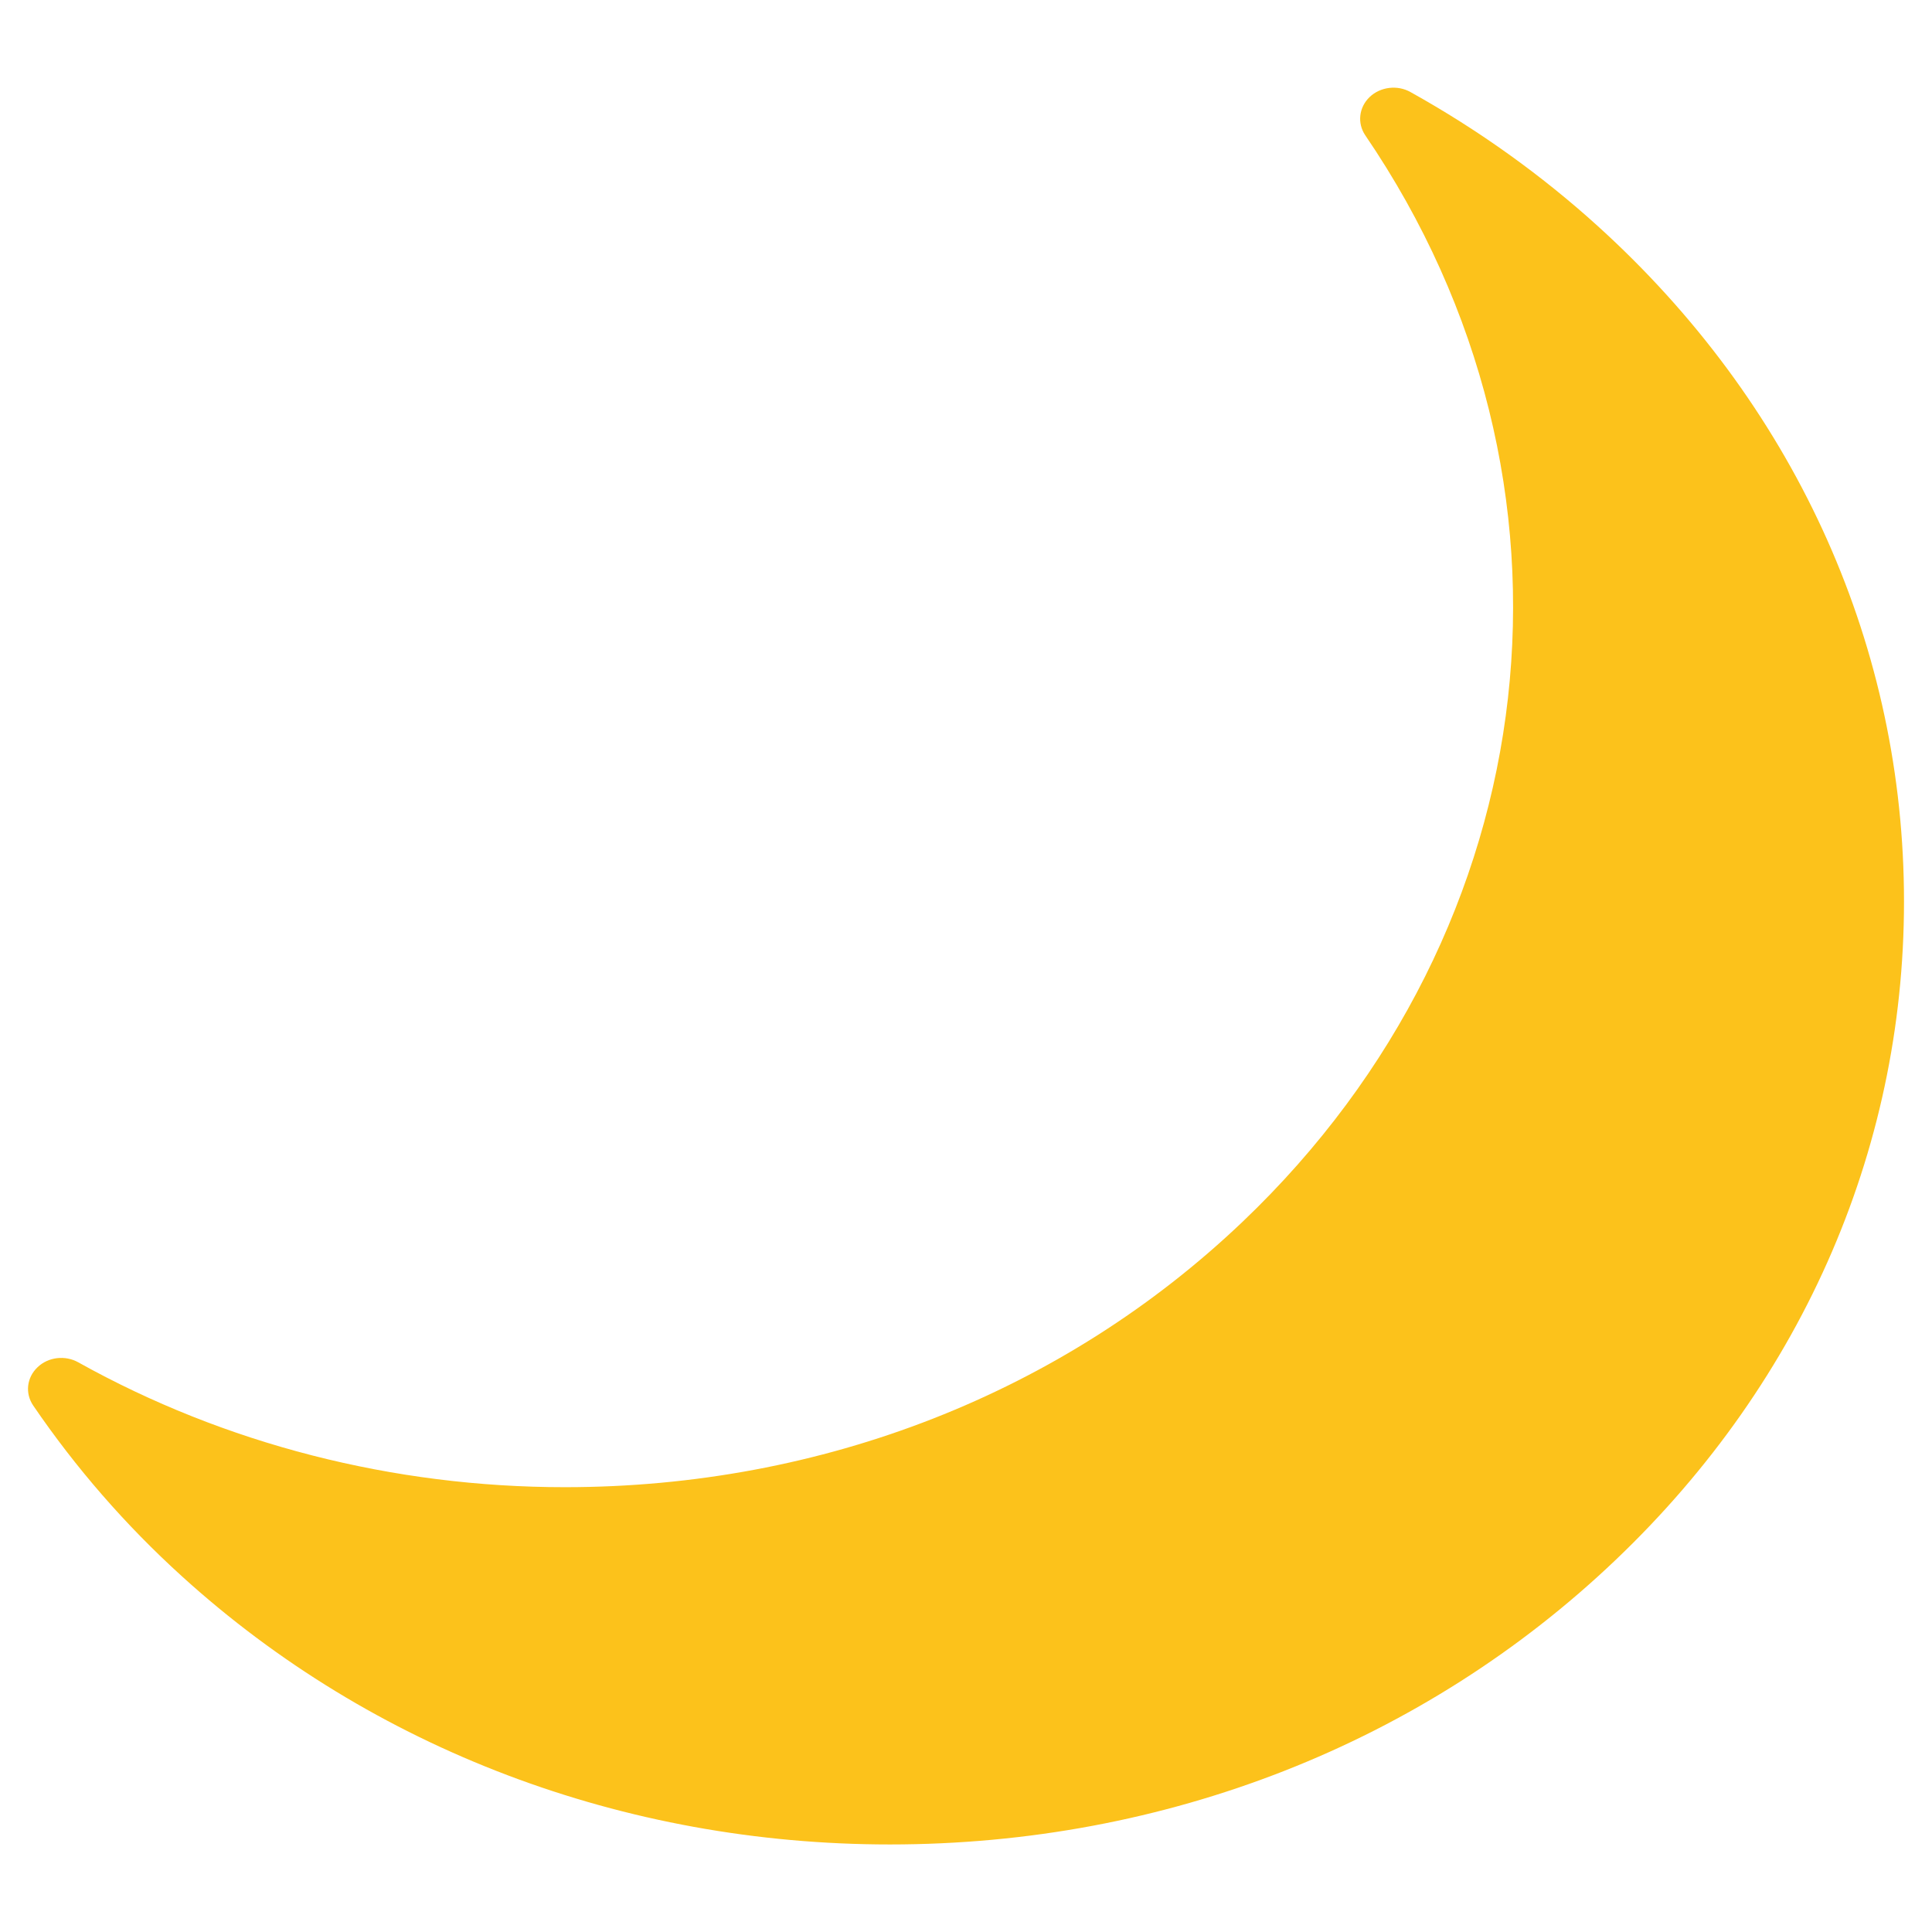
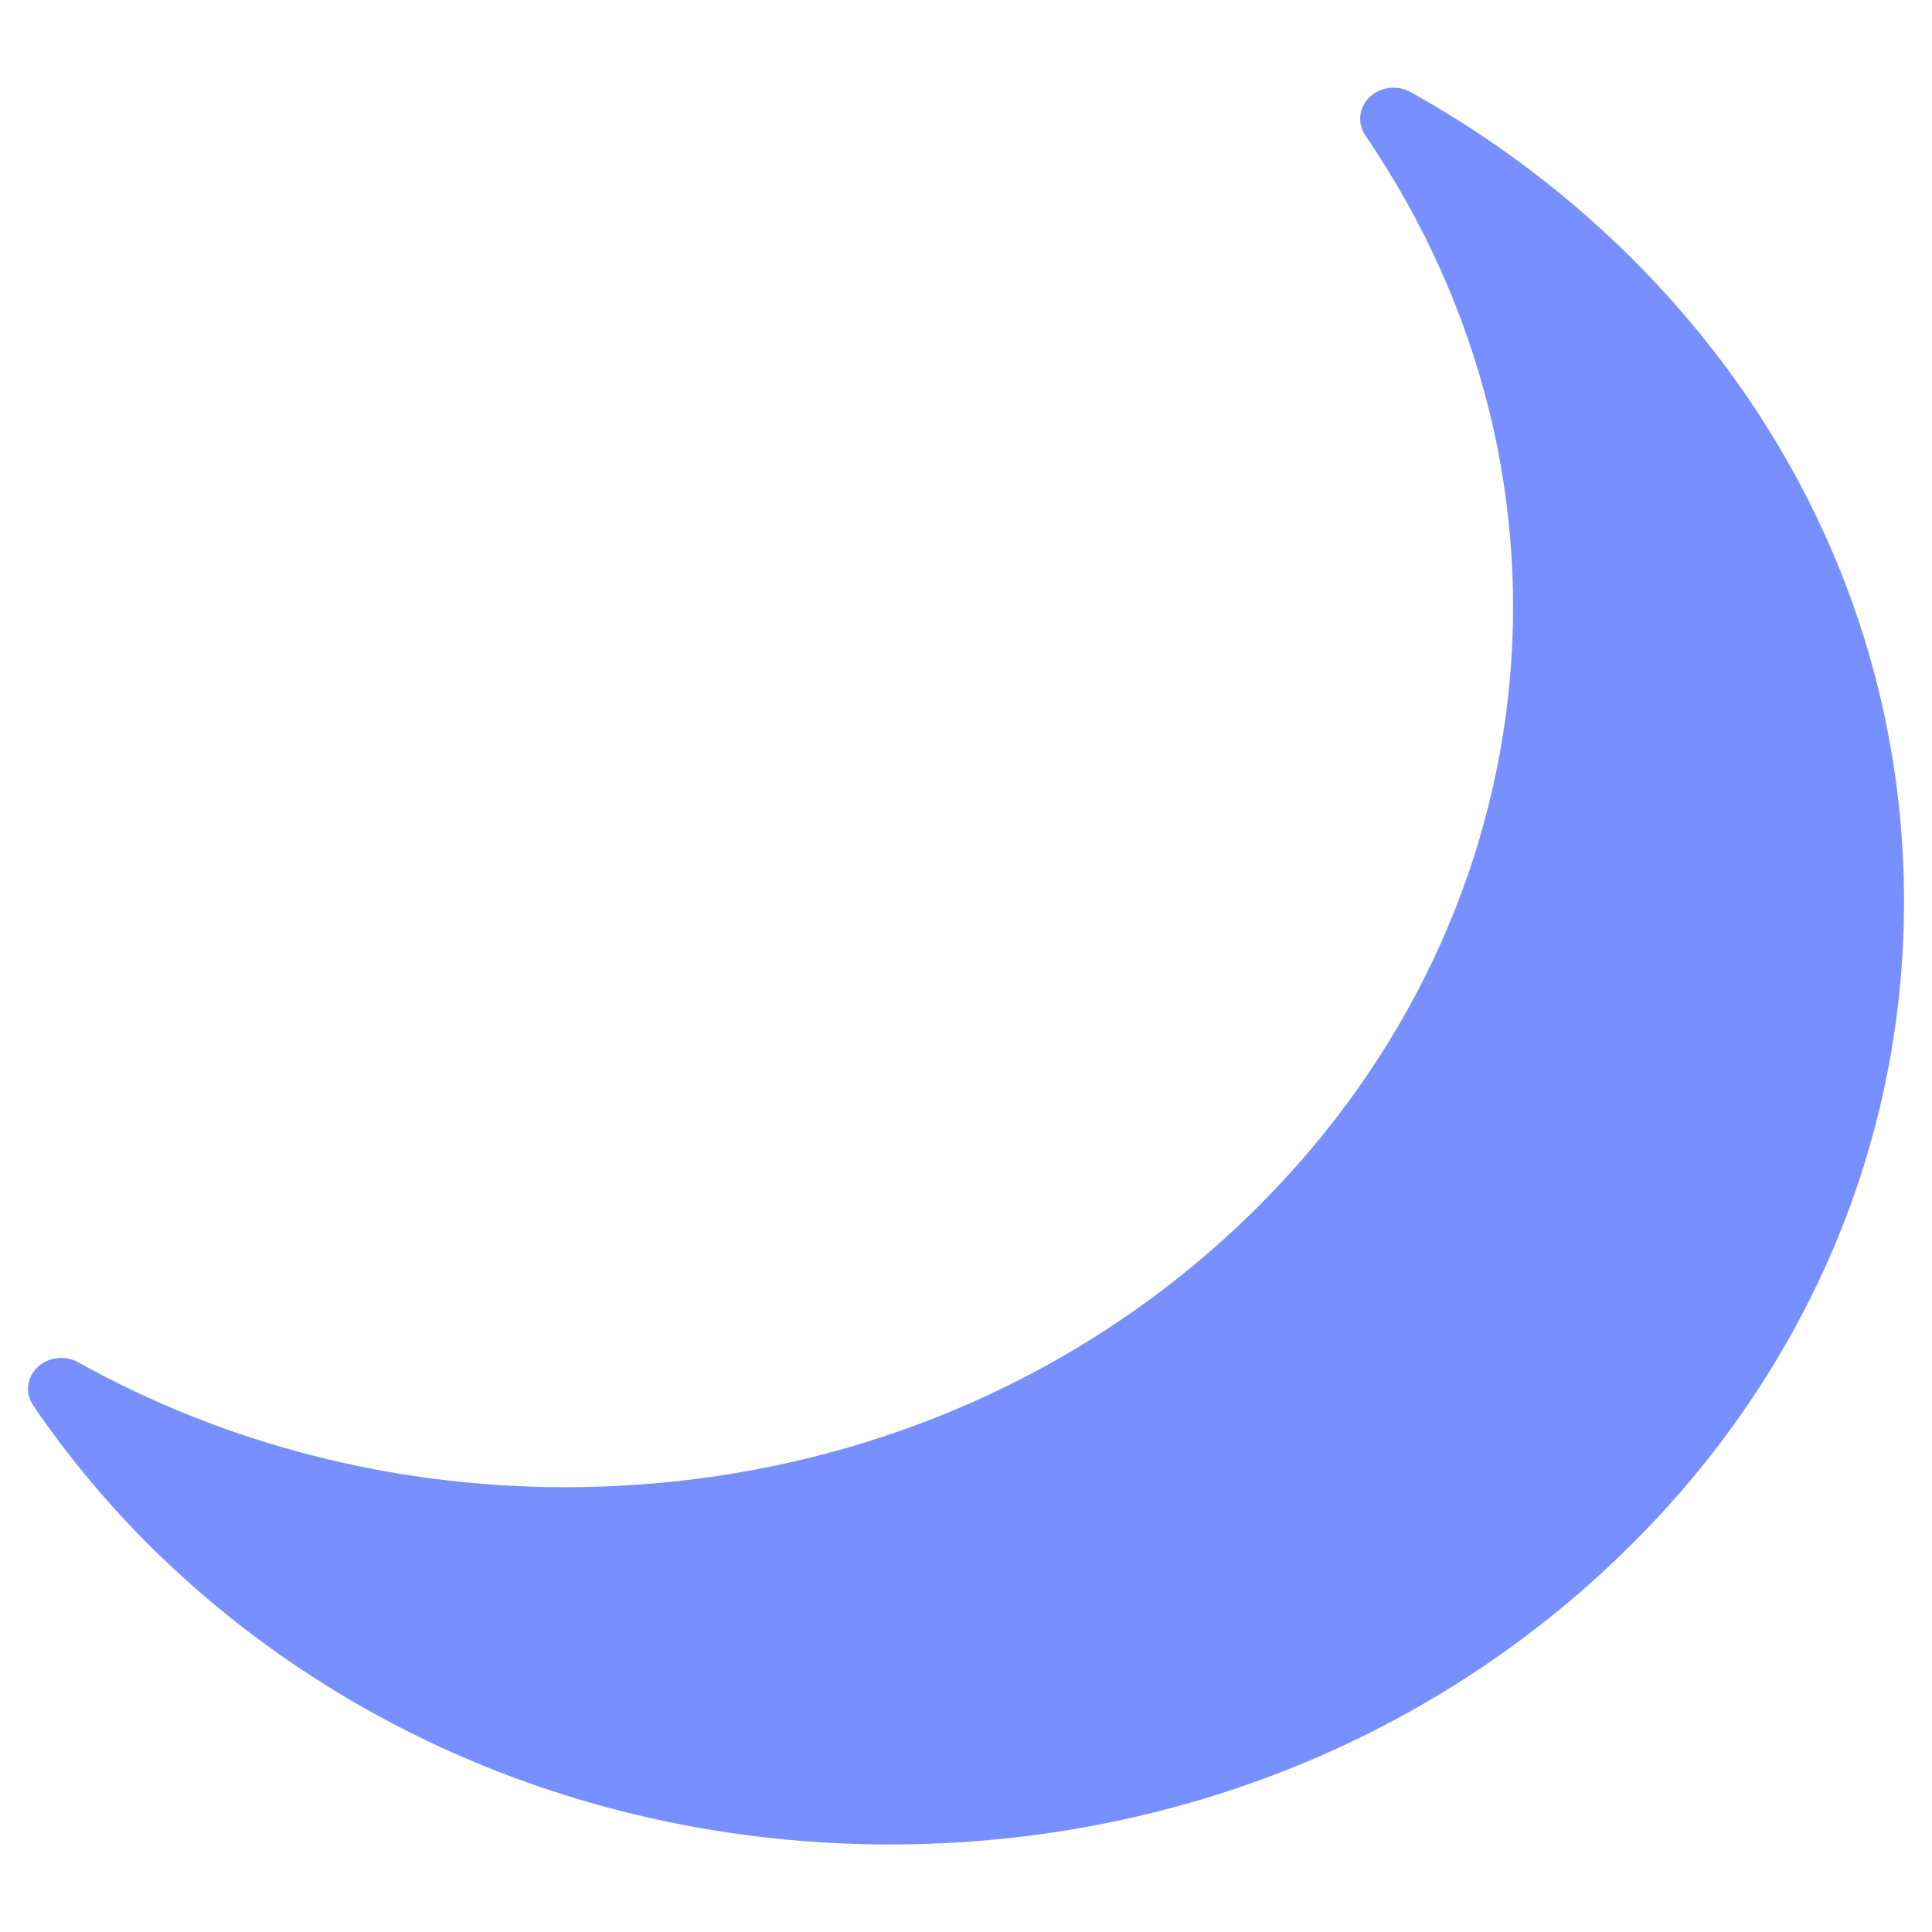
<svg xmlns="http://www.w3.org/2000/svg" width="128" height="128" style="enable-background:new 0 0 128 128;">
-   <path d="M105.87,14.99c-3.74-3.39-7.91-6.38-12.42-8.89c-0.87-0.49-2-0.35-2.71,0.33 c-0.71,0.68-0.83,1.73-0.29,2.53c15.63,22.93,12.29,52.52-8.11,71.97c-11.9,11.35-27.85,17.6-44.91,17.6 c-11.39,0-22.54-2.86-32.24-8.27c-0.87-0.49-2-0.36-2.71,0.33c-0.71,0.68-0.83,1.72-0.28,2.53c2.81,4.12,6.12,7.93,9.86,11.32 c12.61,11.45,29.27,17.76,46.9,17.76c18.27,0,35.34-6.7,48.09-18.86c12.53-11.94,19.31-27.71,19.09-44.4 C125.92,42.25,118.72,26.64,105.87,14.99z" style="fill:#FCC21B;" />
+   <path d="M105.87,14.99c-3.74-3.39-7.91-6.38-12.42-8.89c-0.87-0.49-2-0.35-2.71,0.33 c-0.71,0.68-0.83,1.73-0.29,2.53c15.63,22.93,12.29,52.52-8.11,71.97c-11.9,11.35-27.85,17.6-44.91,17.6 c-11.39,0-22.54-2.86-32.24-8.27c-0.87-0.49-2-0.36-2.71,0.33c-0.71,0.68-0.83,1.72-0.28,2.53c2.81,4.12,6.12,7.93,9.86,11.32 c12.61,11.45,29.27,17.76,46.9,17.76c18.27,0,35.34-6.7,48.09-18.86c12.53-11.94,19.31-27.71,19.09-44.4 C125.92,42.25,118.72,26.64,105.87,14.99z" style="fill:#7890FF;" />
</svg>
